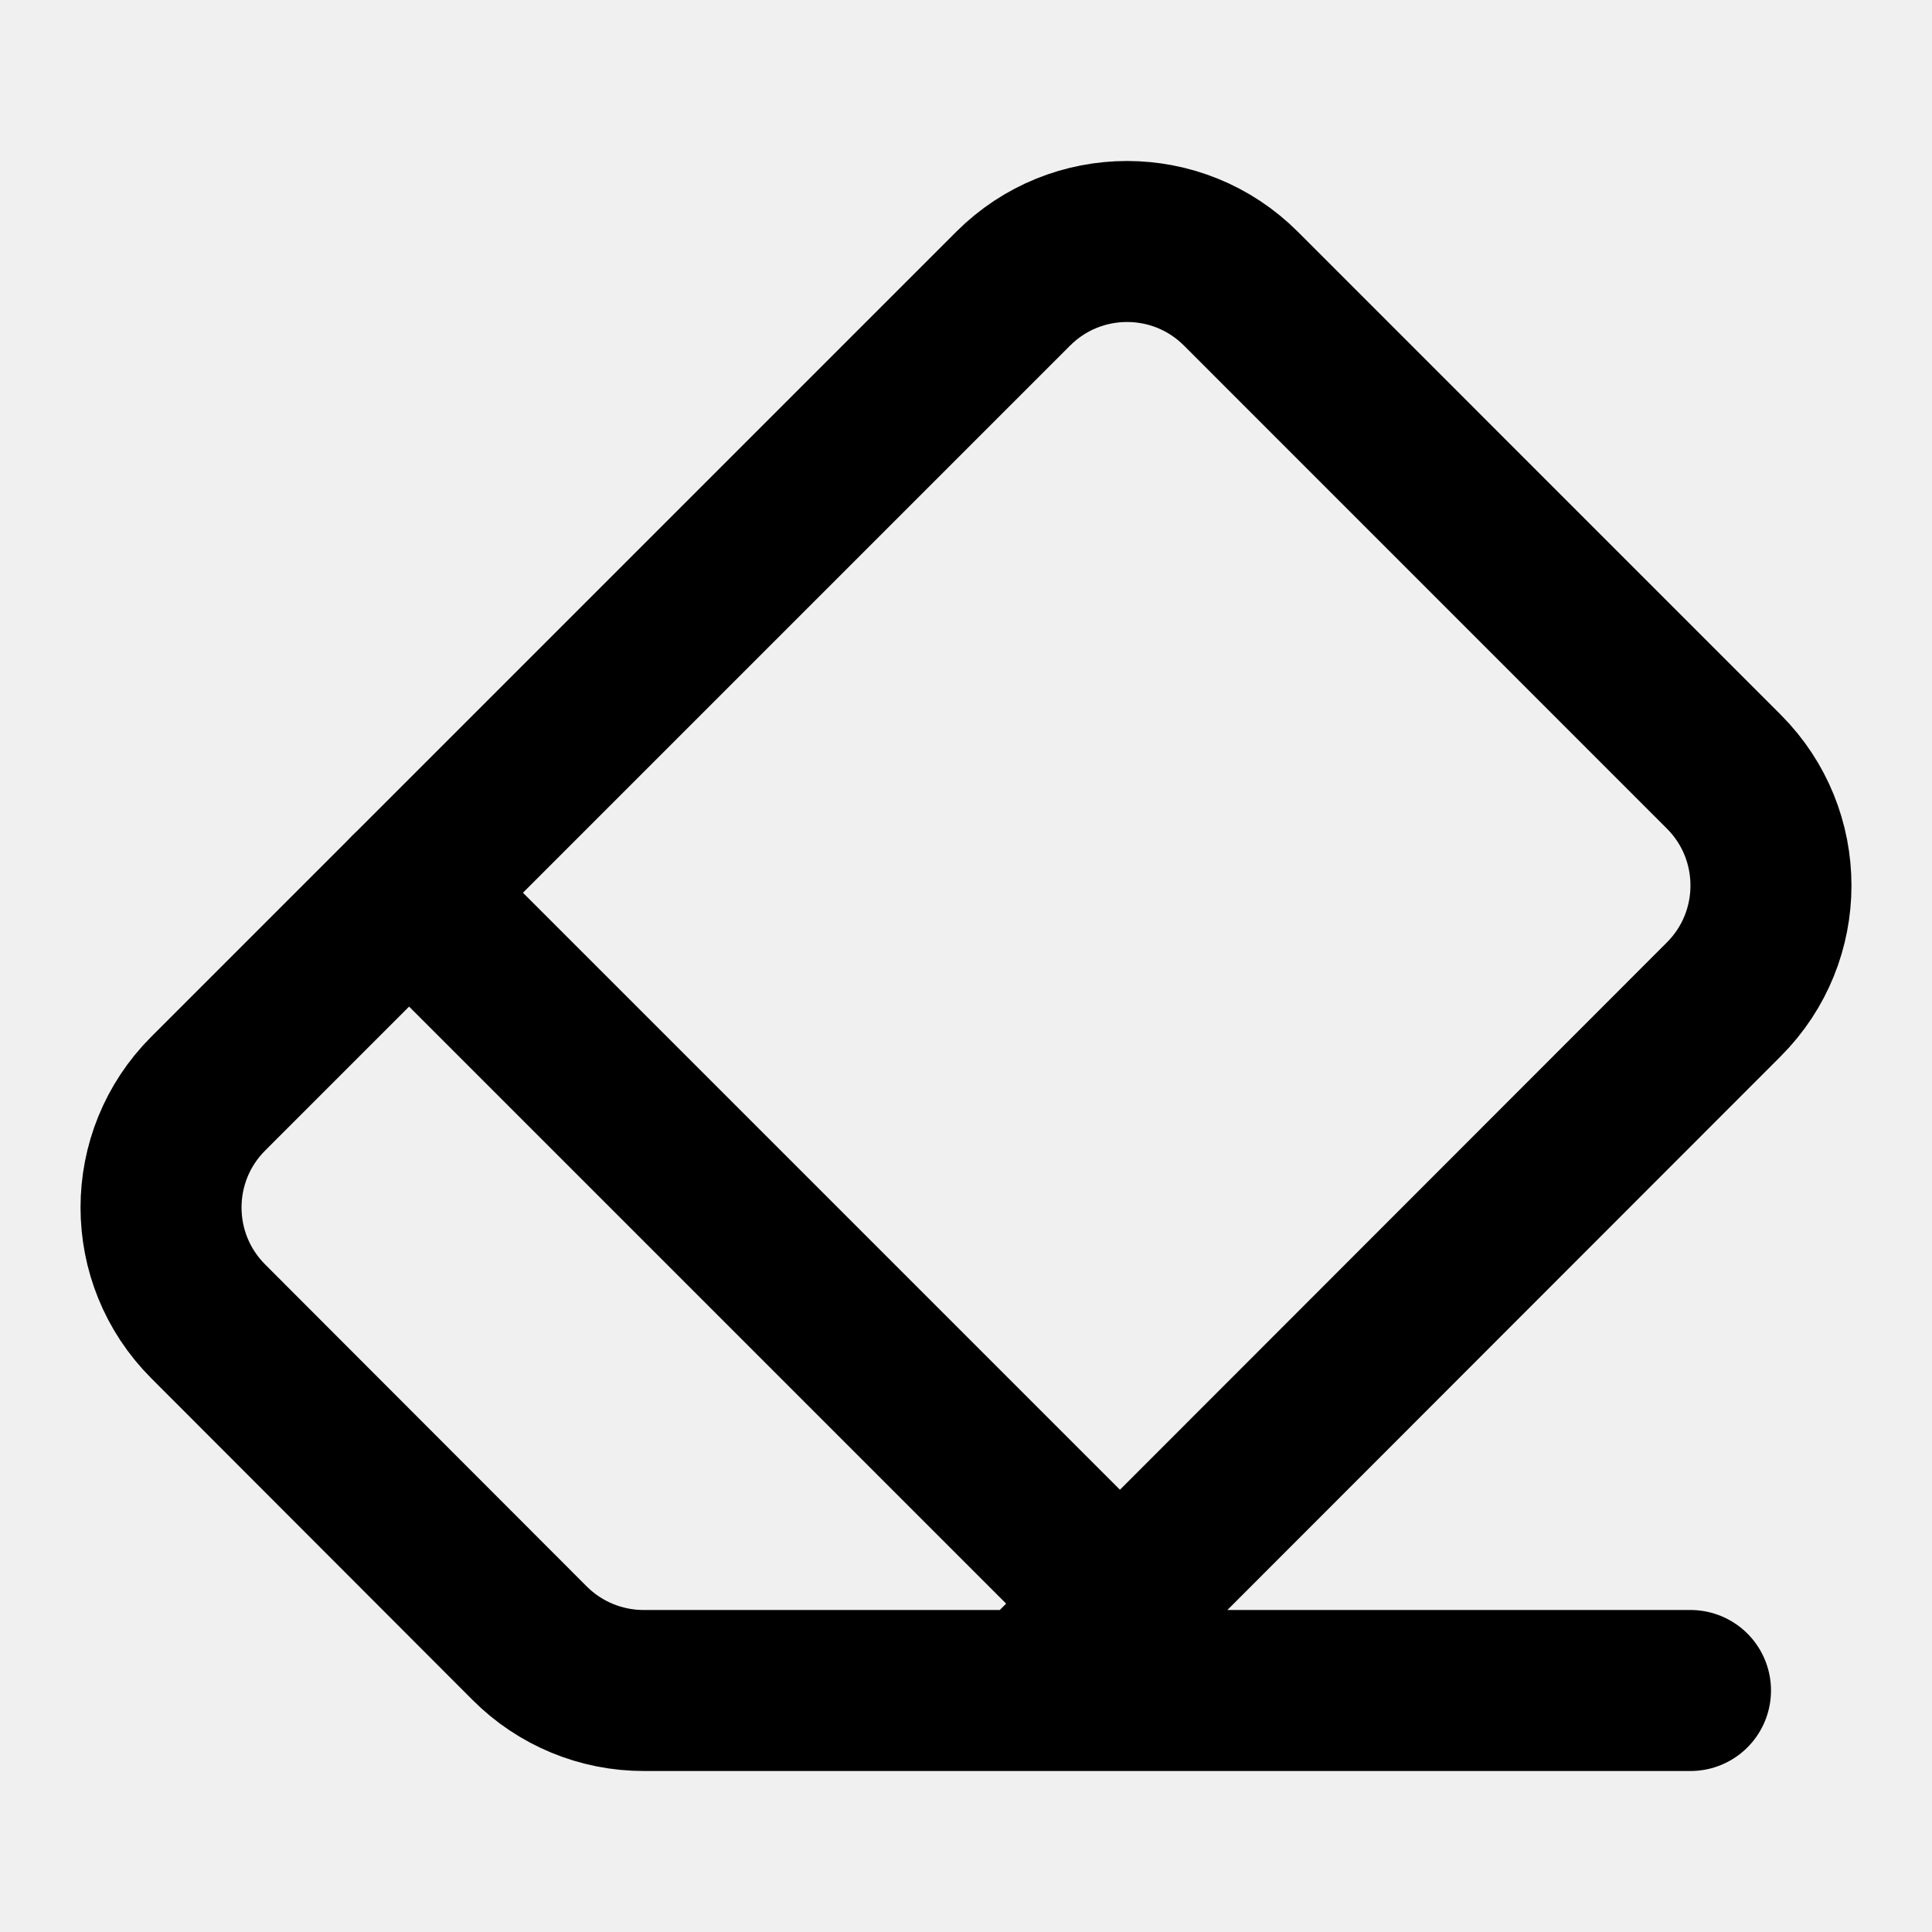
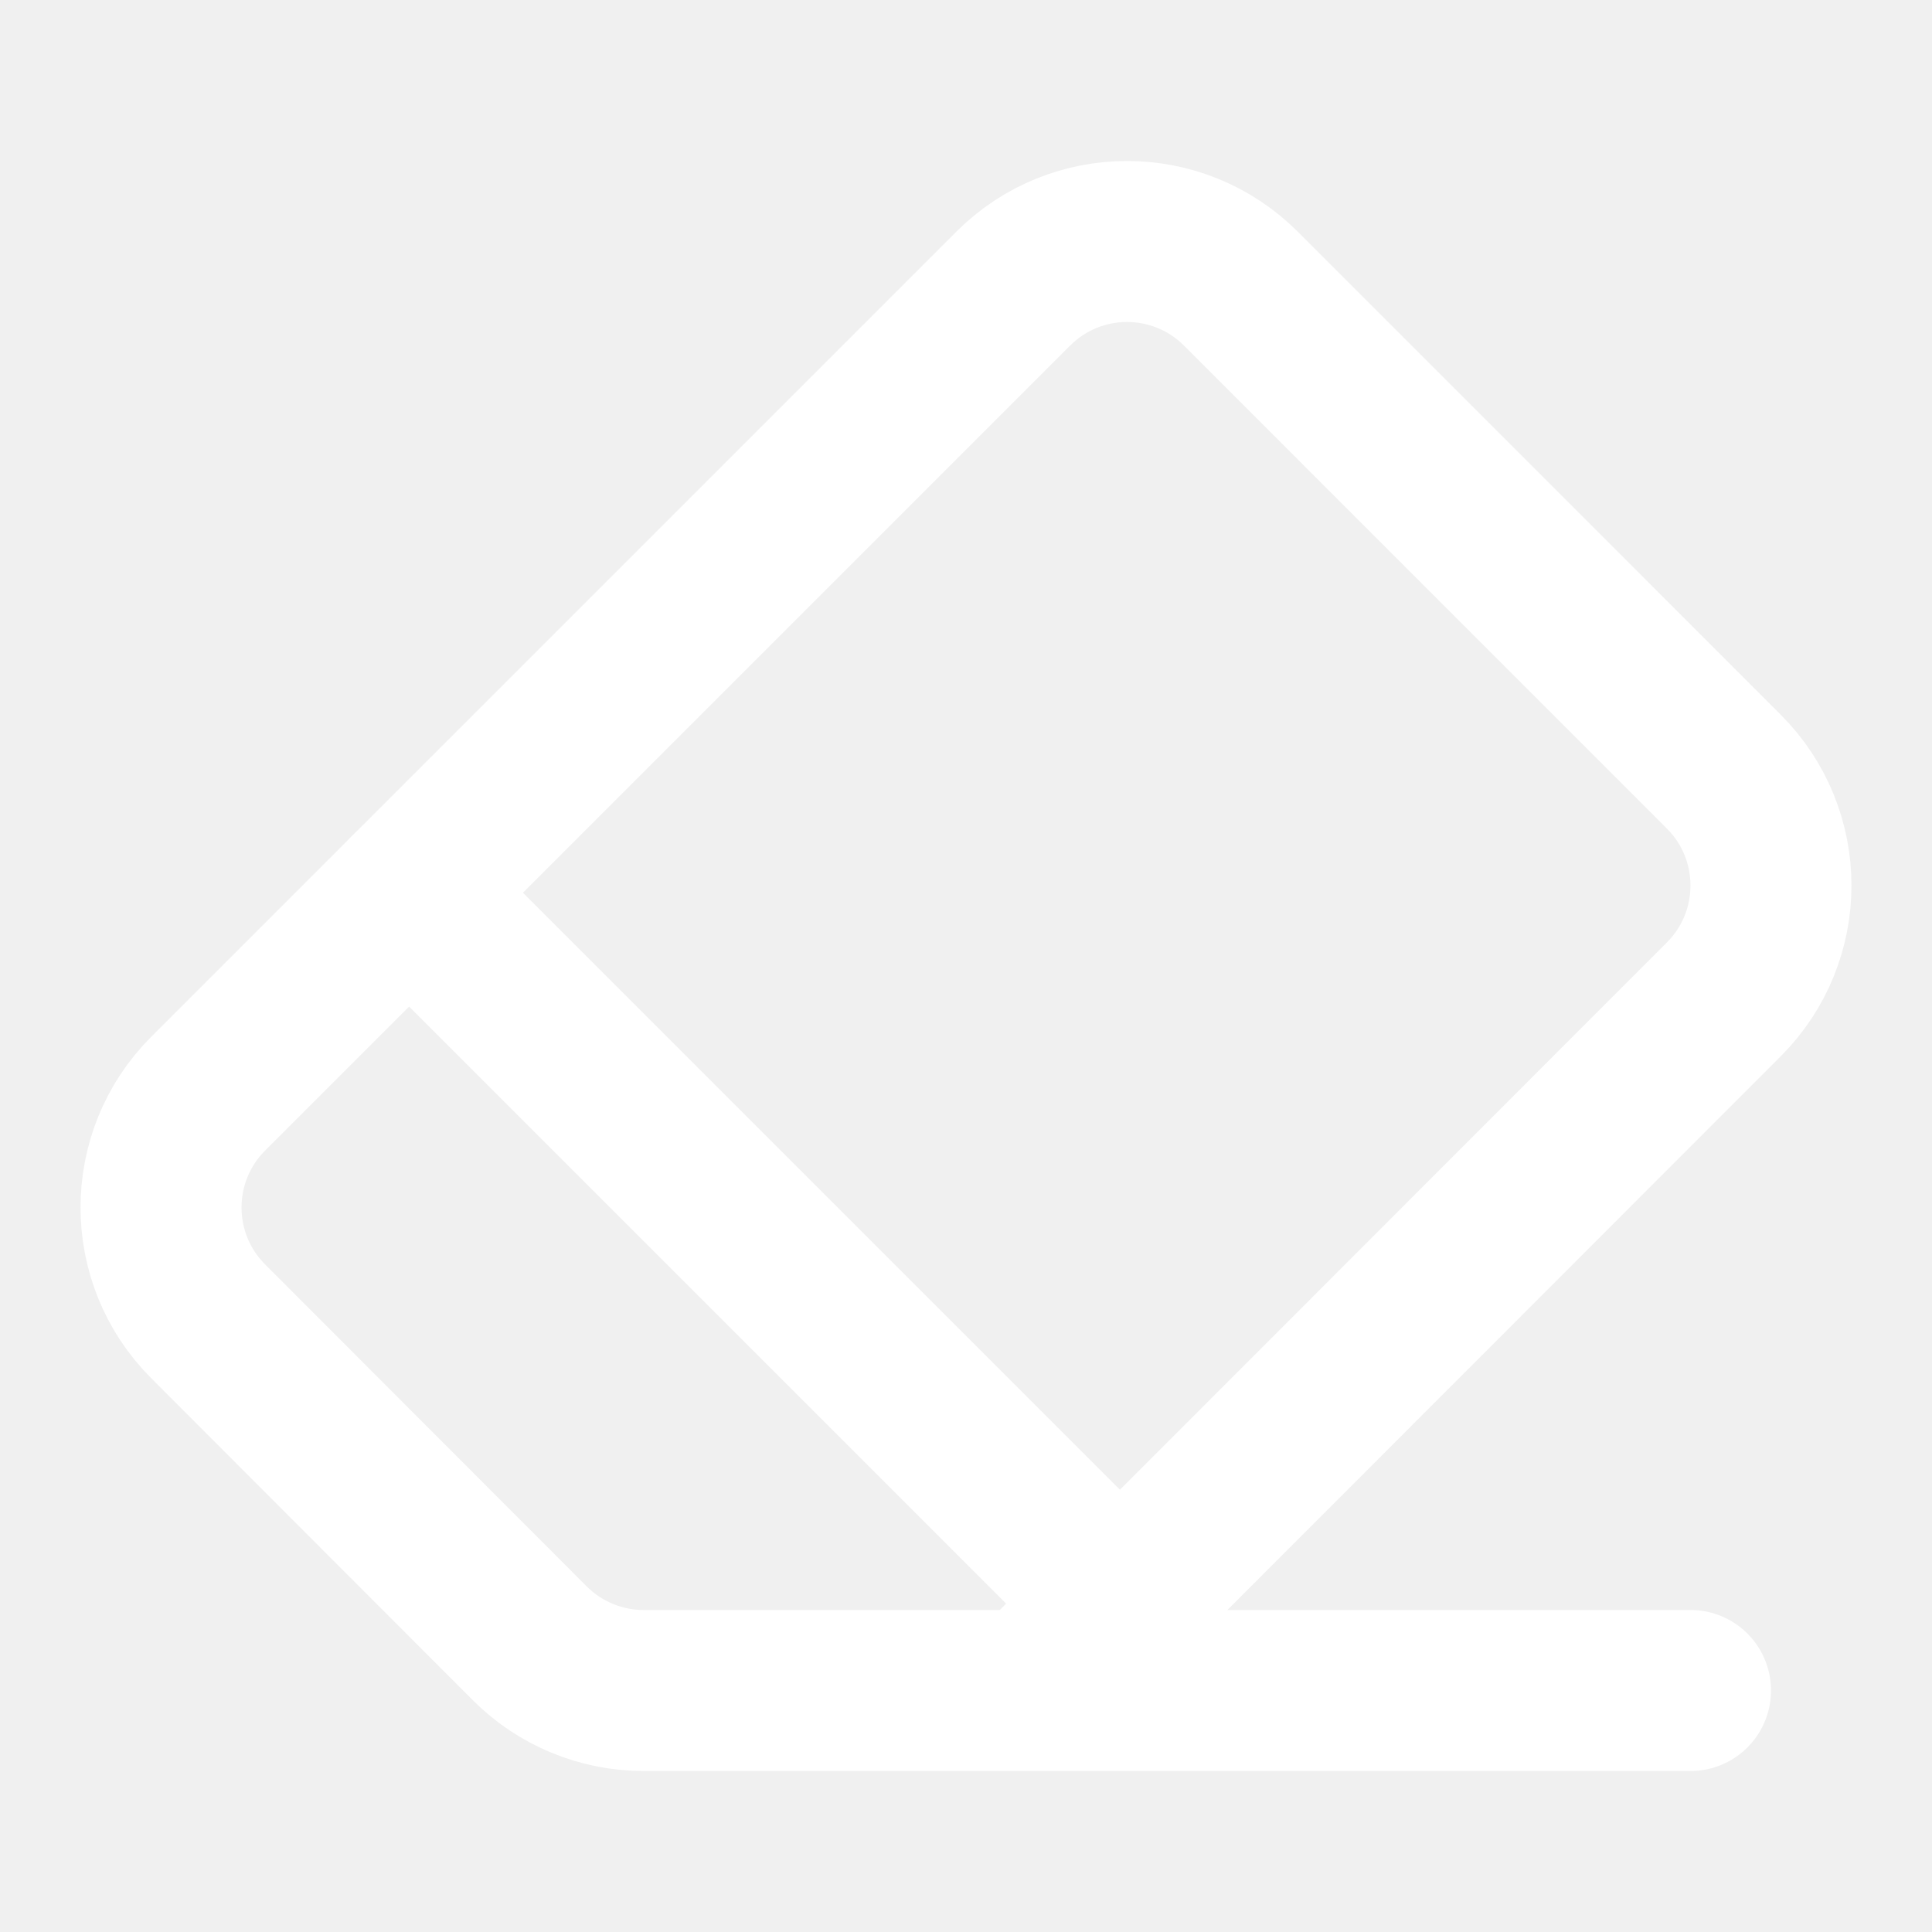
- <svg xmlns="http://www.w3.org/2000/svg" width="24" height="24" viewBox="0 0 24 24" fill="none" stroke="currentColor" stroke-width="2" stroke-linecap="round" stroke-linejoin="round" class="lucide lucide-eraser-icon lucide-eraser">
+ <svg xmlns="http://www.w3.org/2000/svg" width="24" height="24" viewBox="0 0 24 24" fill="none" stroke="white" stroke-width="2" stroke-linecap="round" stroke-linejoin="round" class="lucide lucide-eraser-icon lucide-eraser">
  <path d="M21 21H8a2 2 0 0 1-1.42-.587l-3.994-3.999a2 2 0 0 1 0-2.828l10-10a2 2 0 0 1 2.829 0l5.999 6a2 2 0 0 1 0 2.828L12.834 21" />
  <path d="m5.082 11.09 8.828 8.828" />
</svg>
